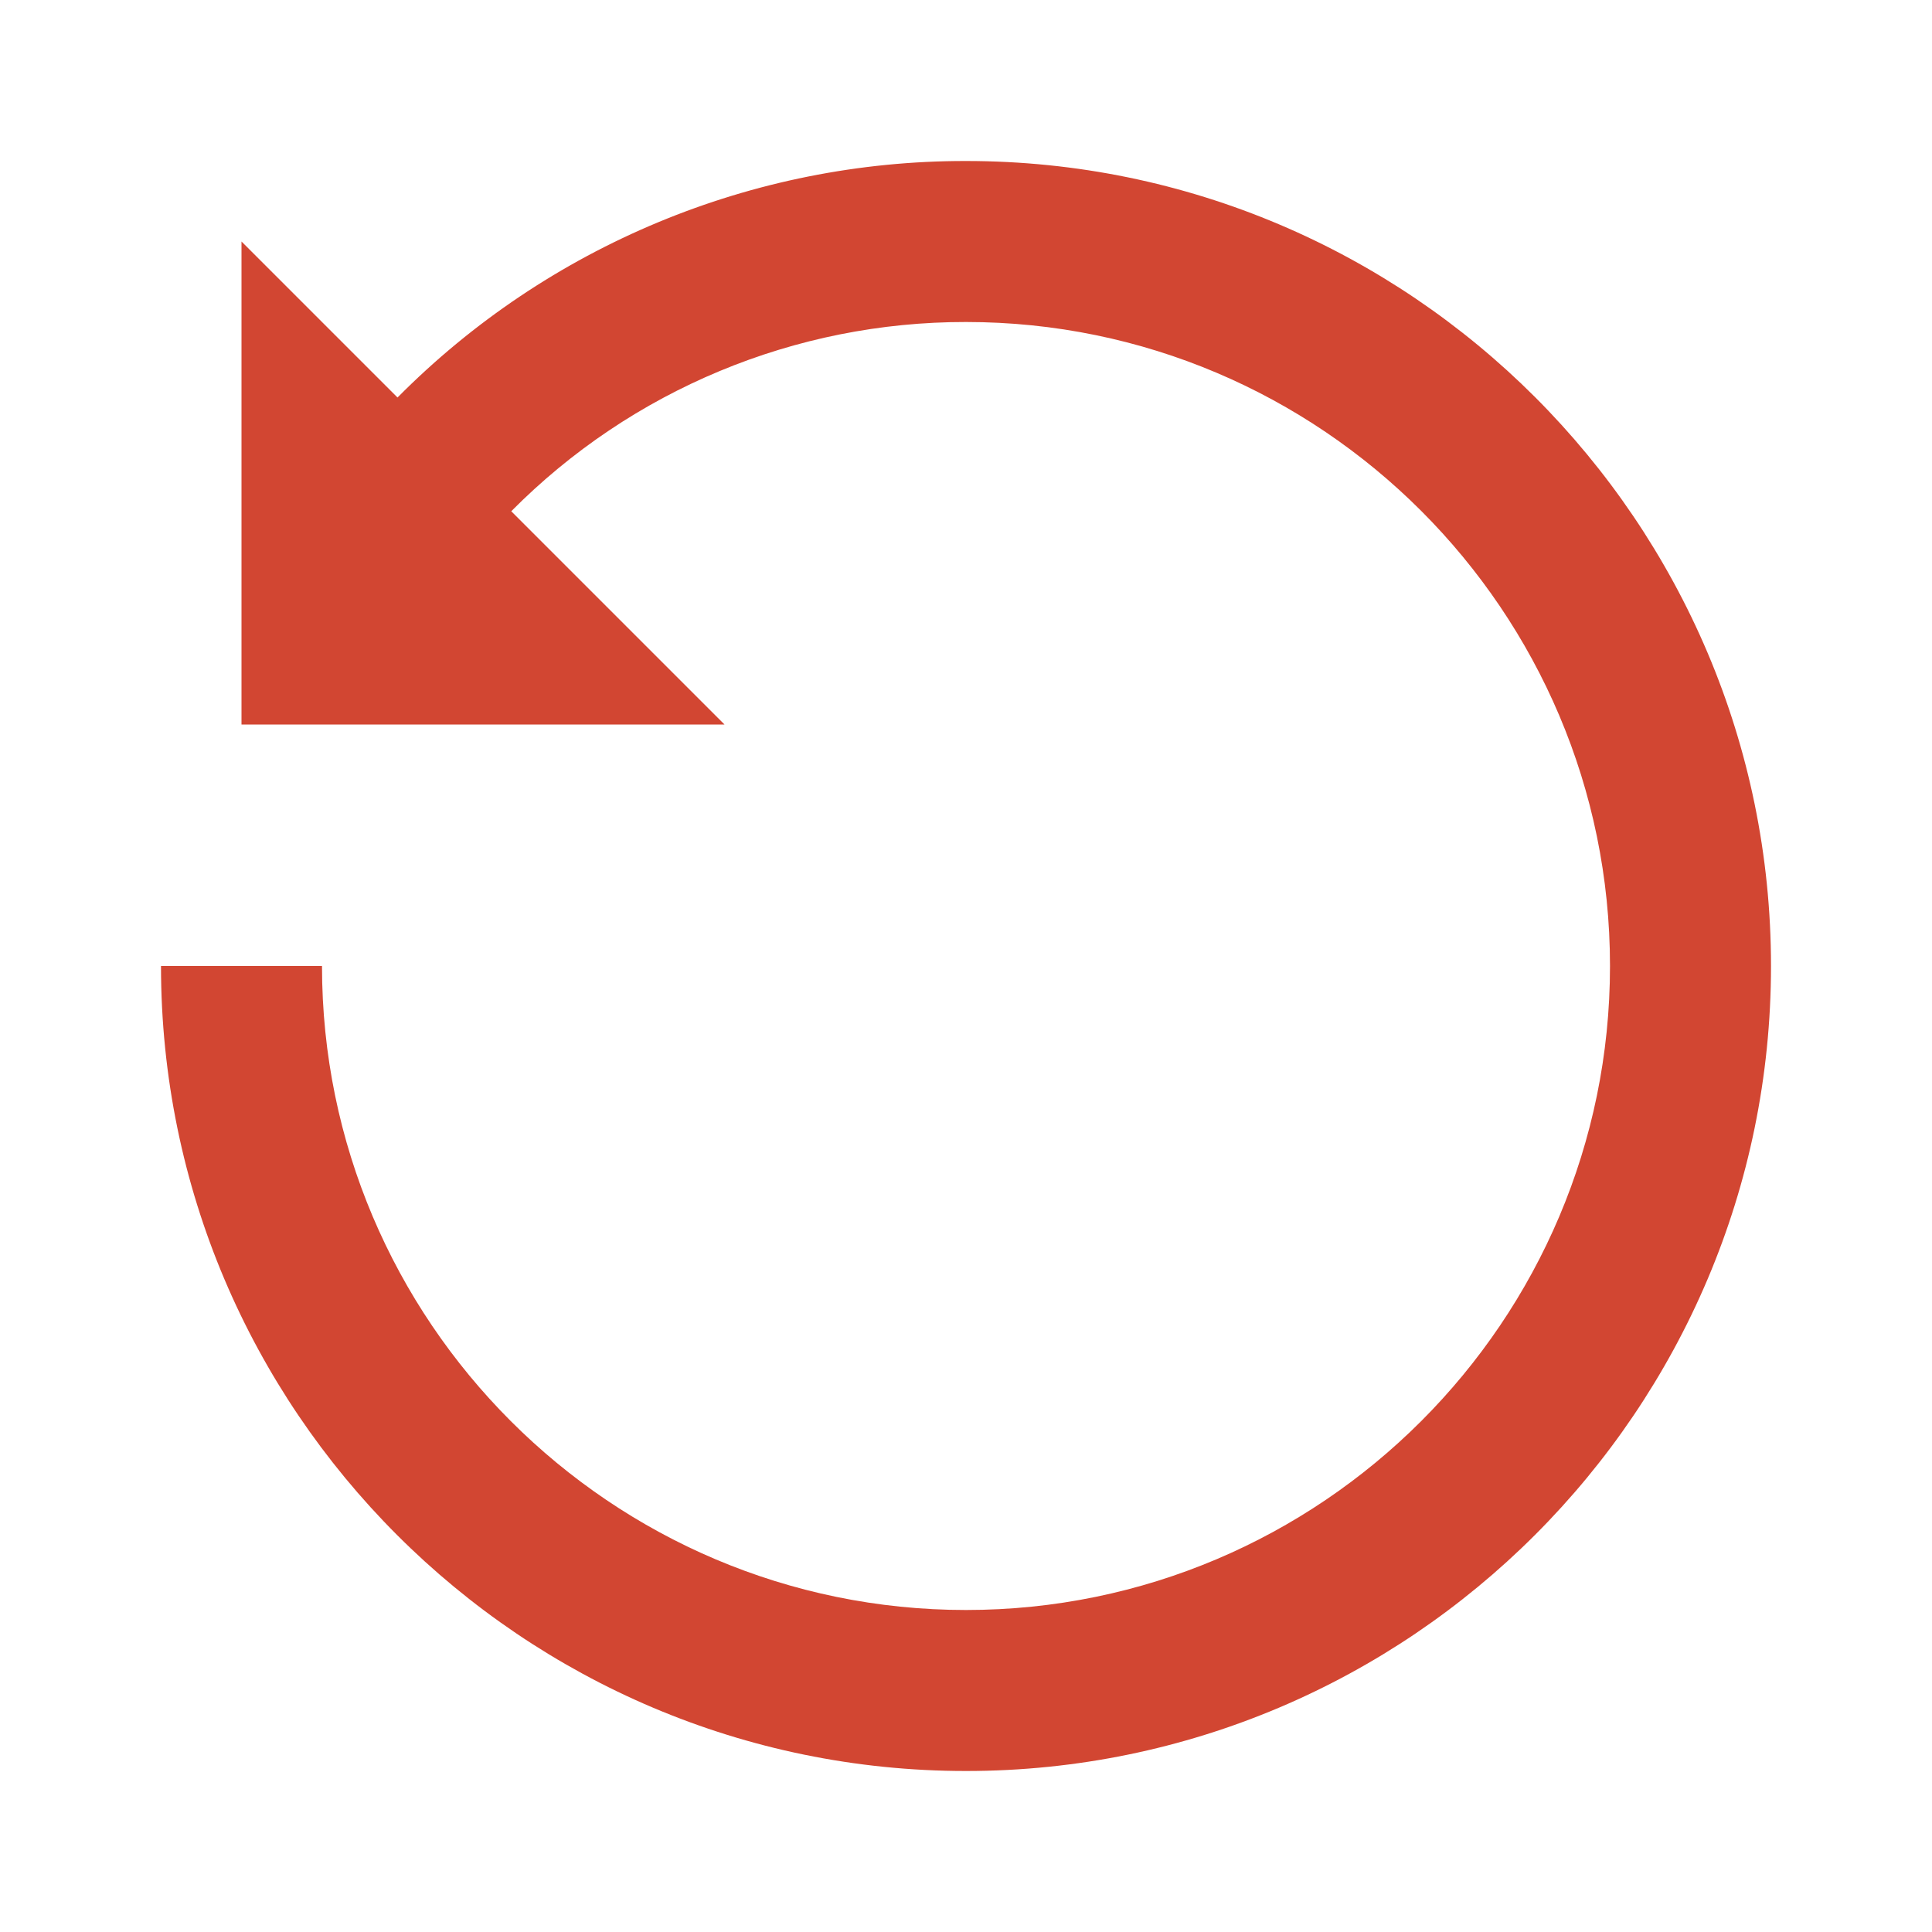
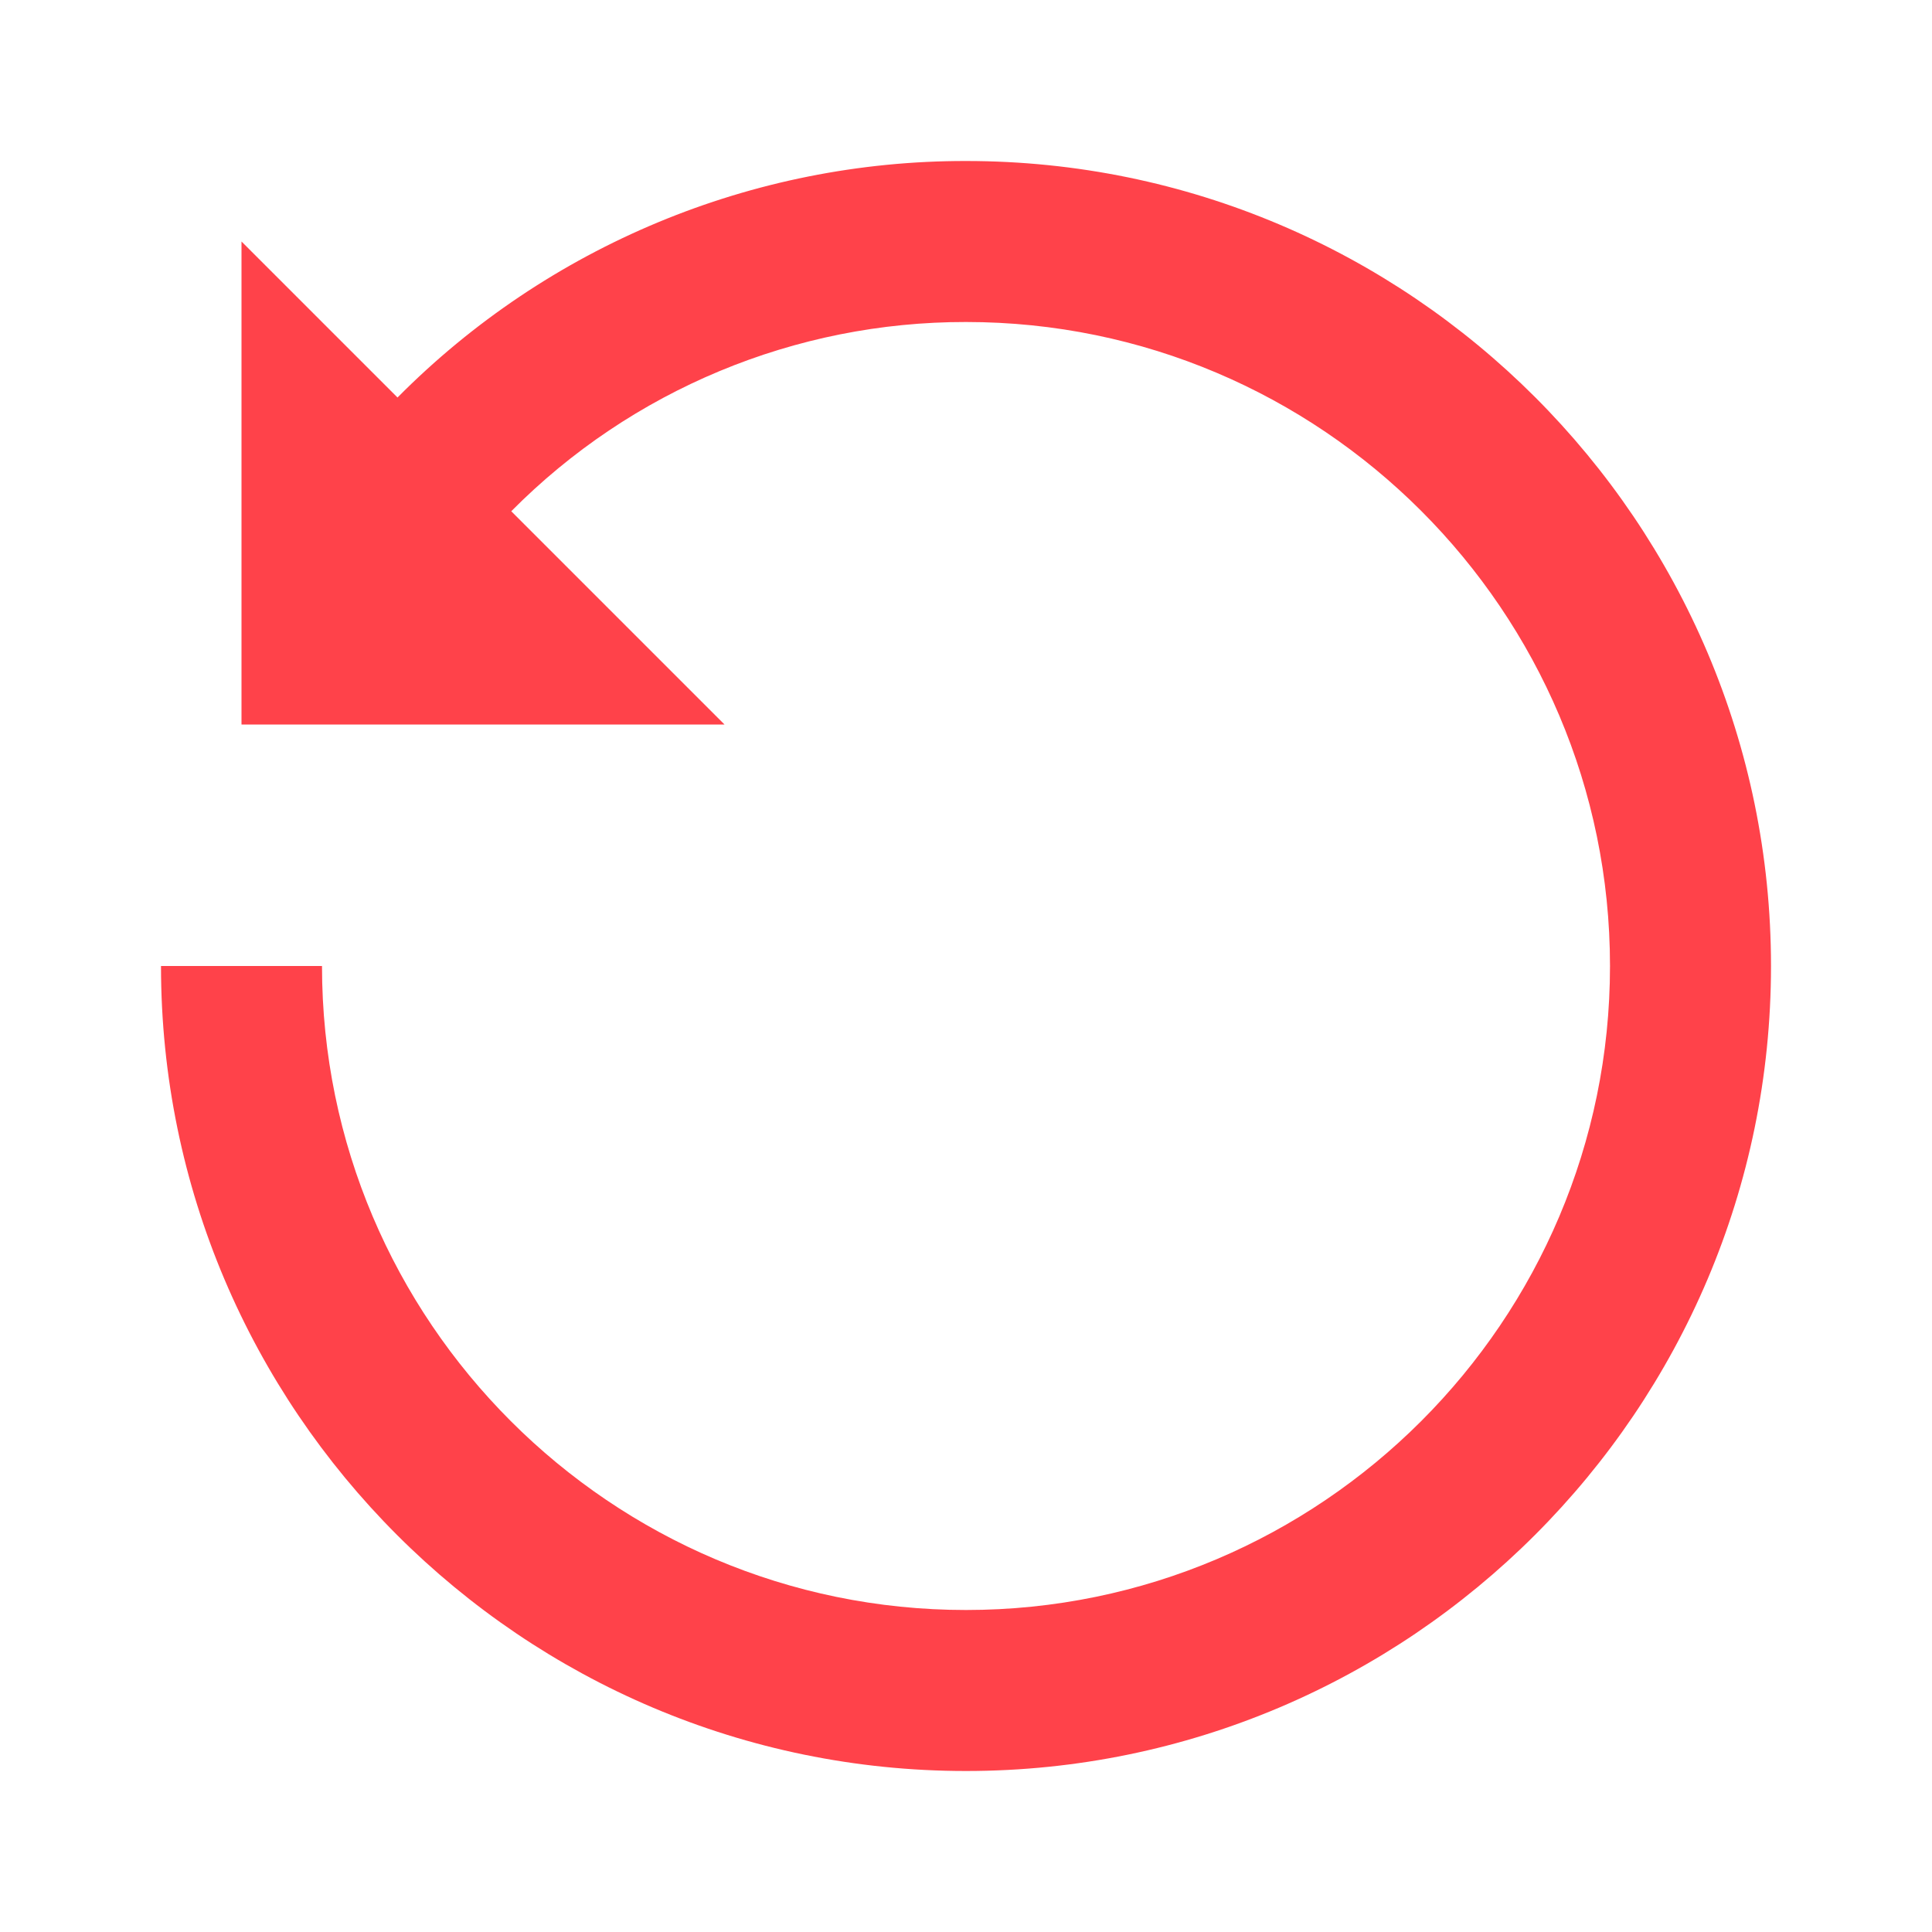
<svg xmlns="http://www.w3.org/2000/svg" width="24" height="24">
-   <path d="M12 2a9.928 9.928 0 0 0-7.062 2.938L3 3v6h6L6.351 6.351A7.939 7.939 0 0 1 12 4c4.411 0 8 3.589 8 8s-3.589 8-8 8-8-3.589-8-8H2c0 5.515 4.486 10 10 10s10-4.485 10-10S17.514 2 12 2Z" fill="#D24632" />
+   <path d="M12 2a9.928 9.928 0 0 0-7.062 2.938L3 3v6h6L6.351 6.351A7.939 7.939 0 0 1 12 4c4.411 0 8 3.589 8 8s-3.589 8-8 8-8-3.589-8-8H2c0 5.515 4.486 10 10 10s10-4.485 10-10S17.514 2 12 2Z" fill="#FF424A" />
</svg>
